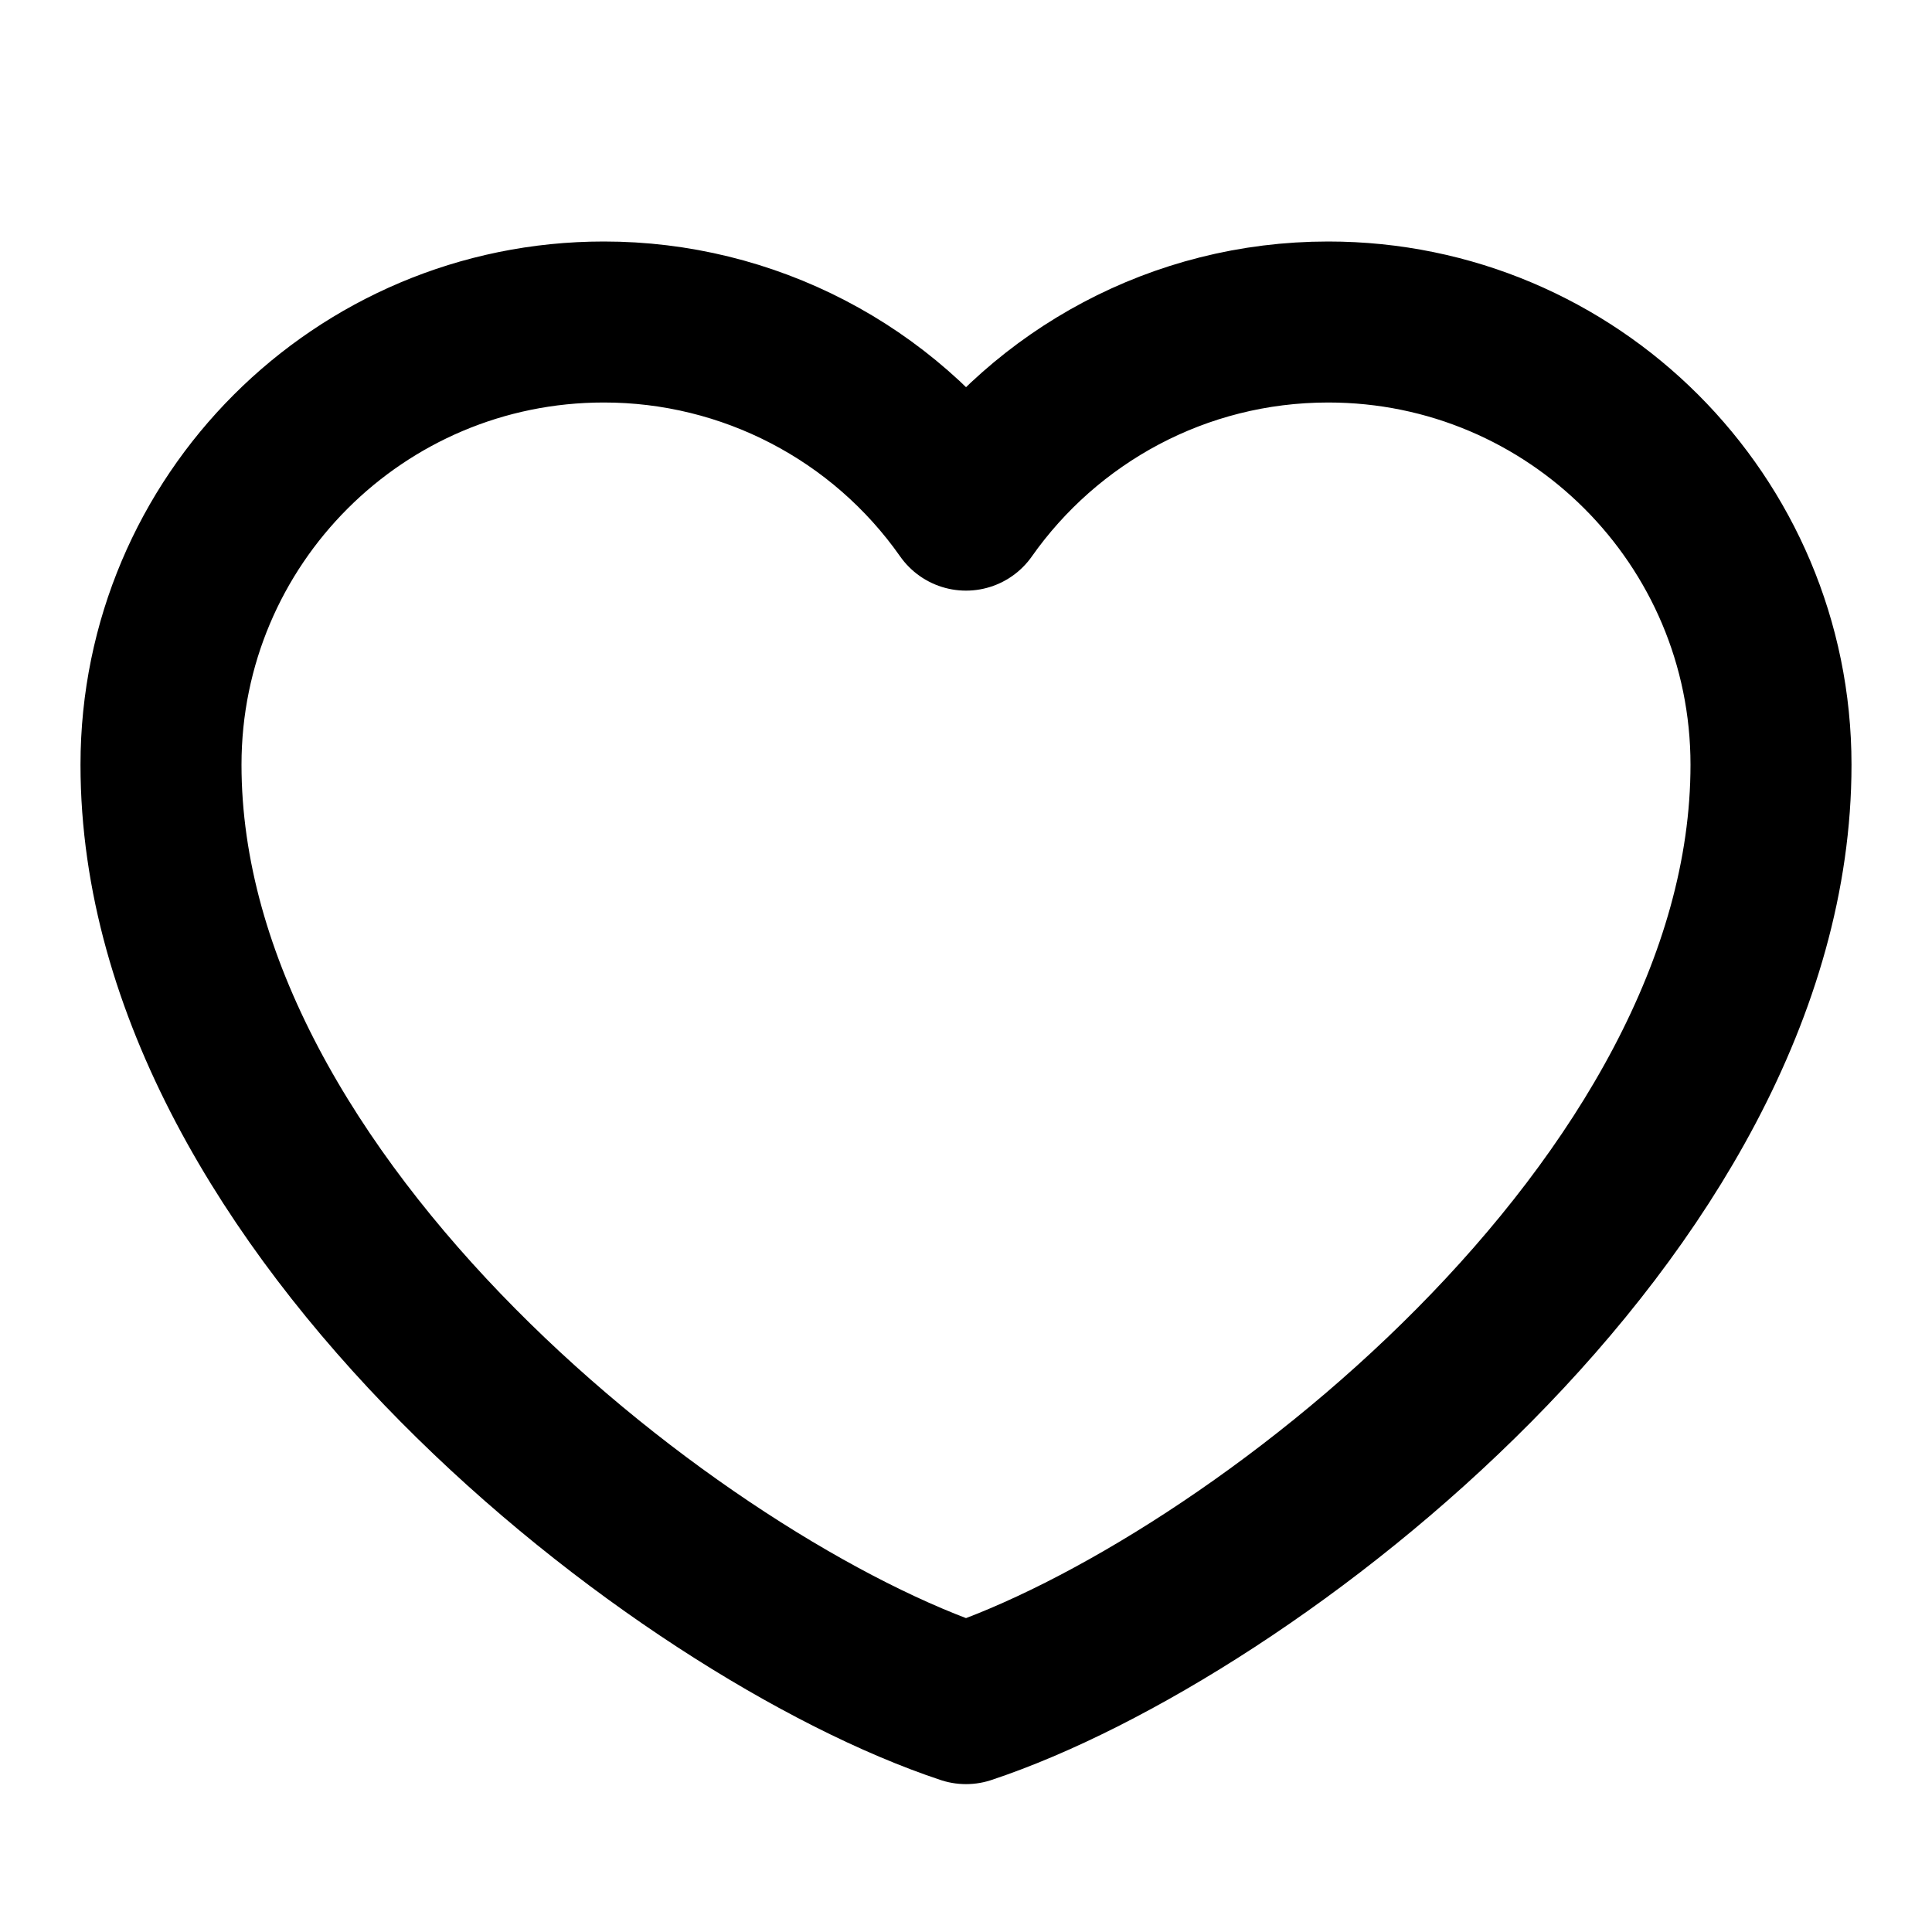
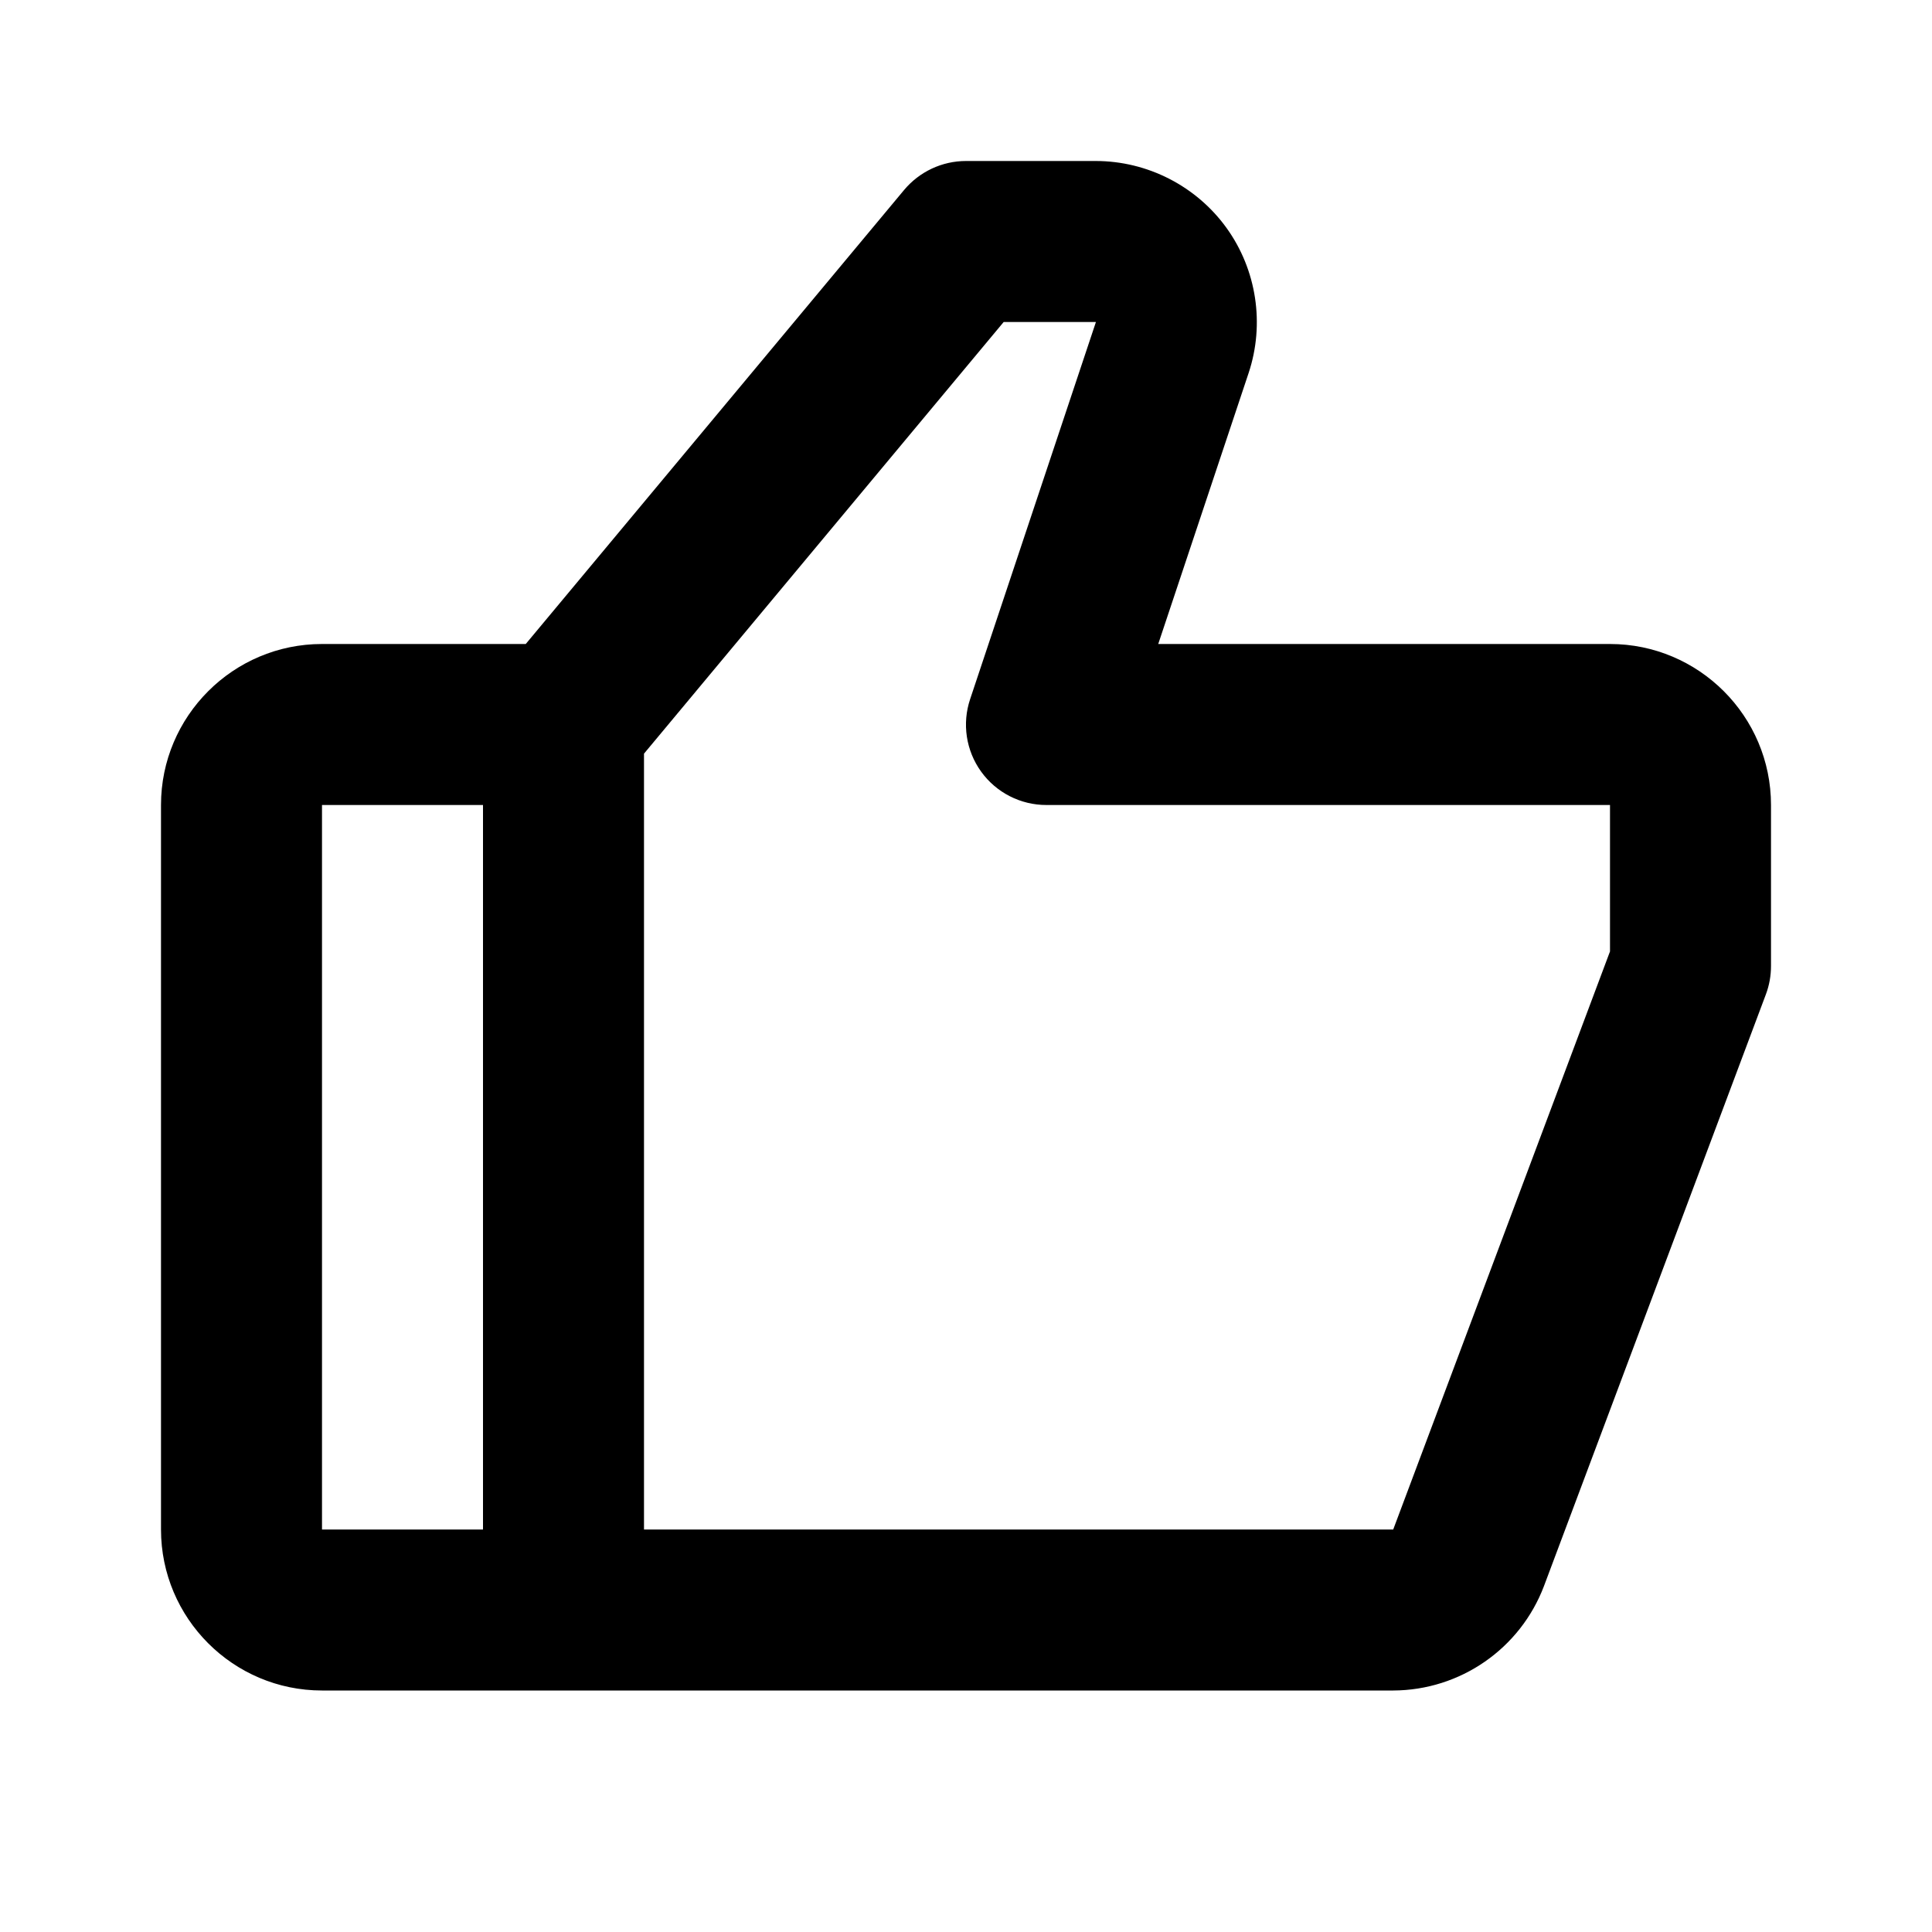
- <svg xmlns="http://www.w3.org/2000/svg" width="512" height="512" viewBox="0 0 48 48">
-   <path fill="none" stroke="currentColor" stroke-linecap="round" stroke-linejoin="round" stroke-width="4" d="M15 8C8.925 8 4 12.925 4 19c0 11 13 21 20 23.326C31 40 44 30 44 19c0-6.075-4.925-11-11-11c-3.72 0-7.01 1.847-9 4.674A10.987 10.987 0 0 0 15 8Z" />
+ <svg xmlns="http://www.w3.org/2000/svg" width="512" height="512" viewBox="0 0 24 24">
+   <path fill="currentColor" d="M20 8h-5.612l1.123-3.367c.202-.608.1-1.282-.275-1.802S14.253 2 13.612 2H12c-.297 0-.578.132-.769.36L6.531 8H4c-1.103 0-2 .897-2 2v9c0 1.103.897 2 2 2h13.307a2.01 2.01 0 0 0 1.873-1.298l2.757-7.351A1 1 0 0 0 22 12v-2c0-1.103-.897-2-2-2zM4 10h2v9H4v-9zm16 1.819L17.307 19H8V9.362L12.468 4h1.146l-1.562 4.683A.998.998 0 0 0 13 10h7v1.819z" />
</svg>
